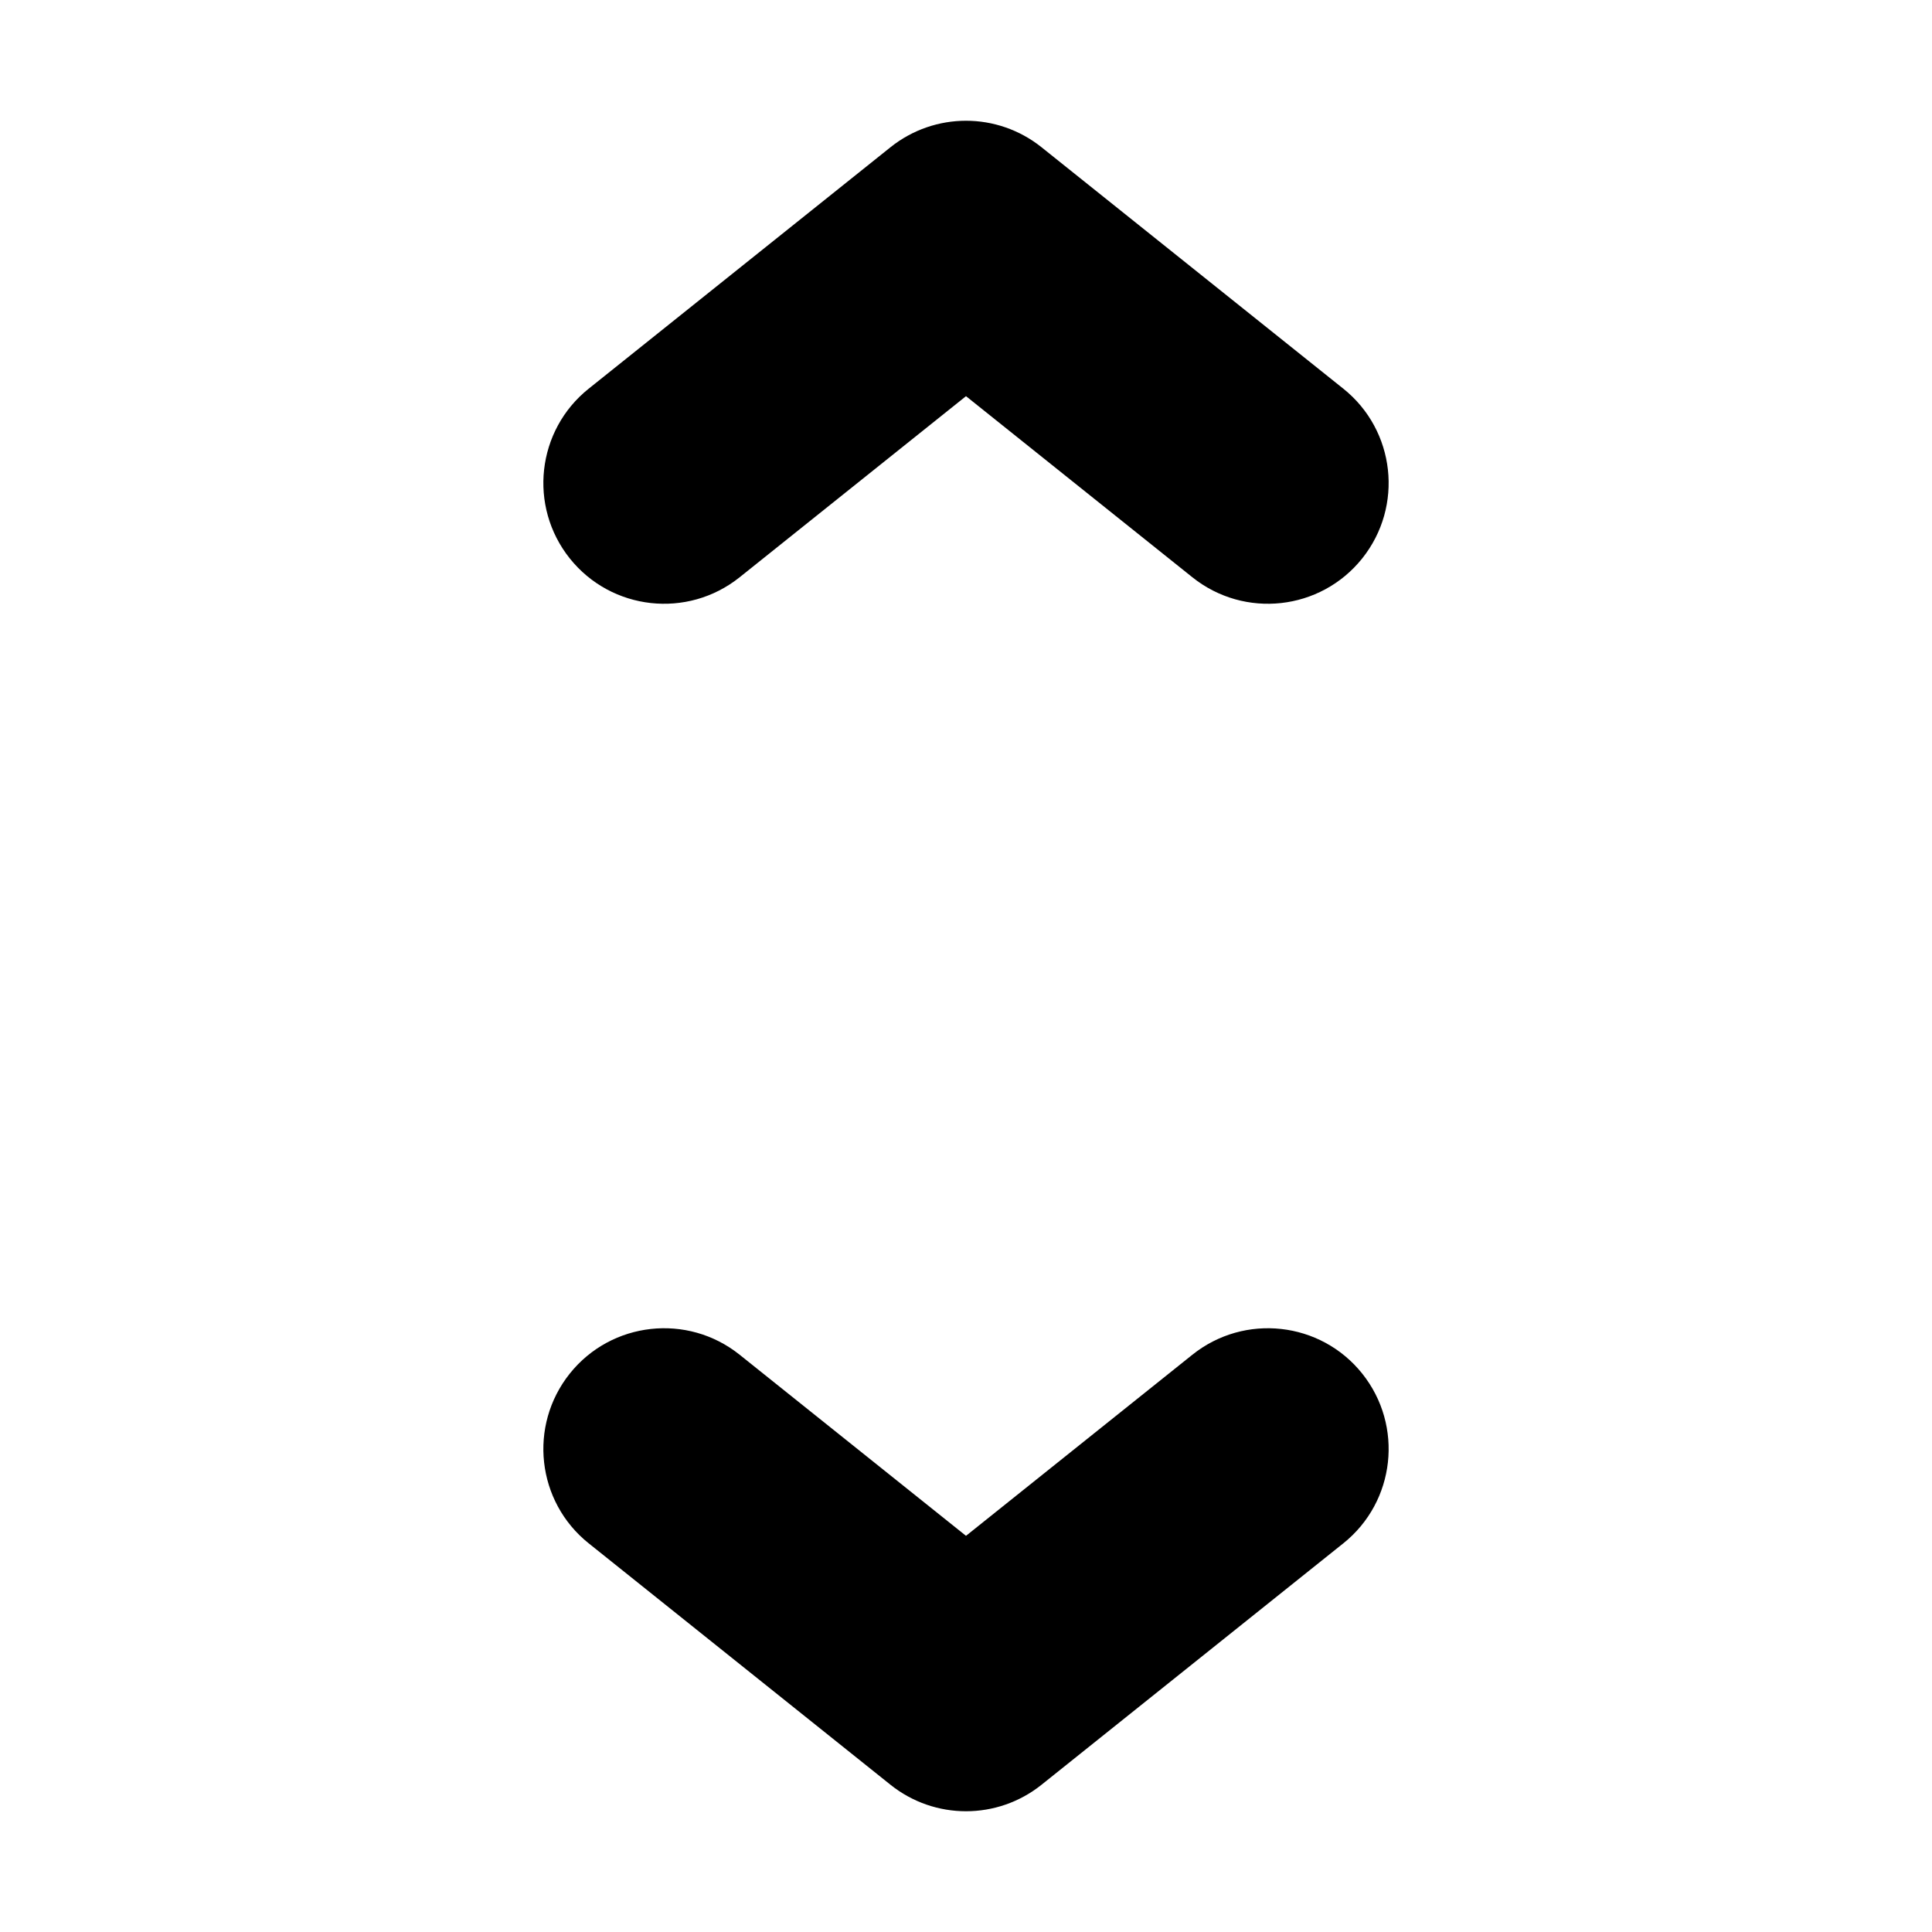
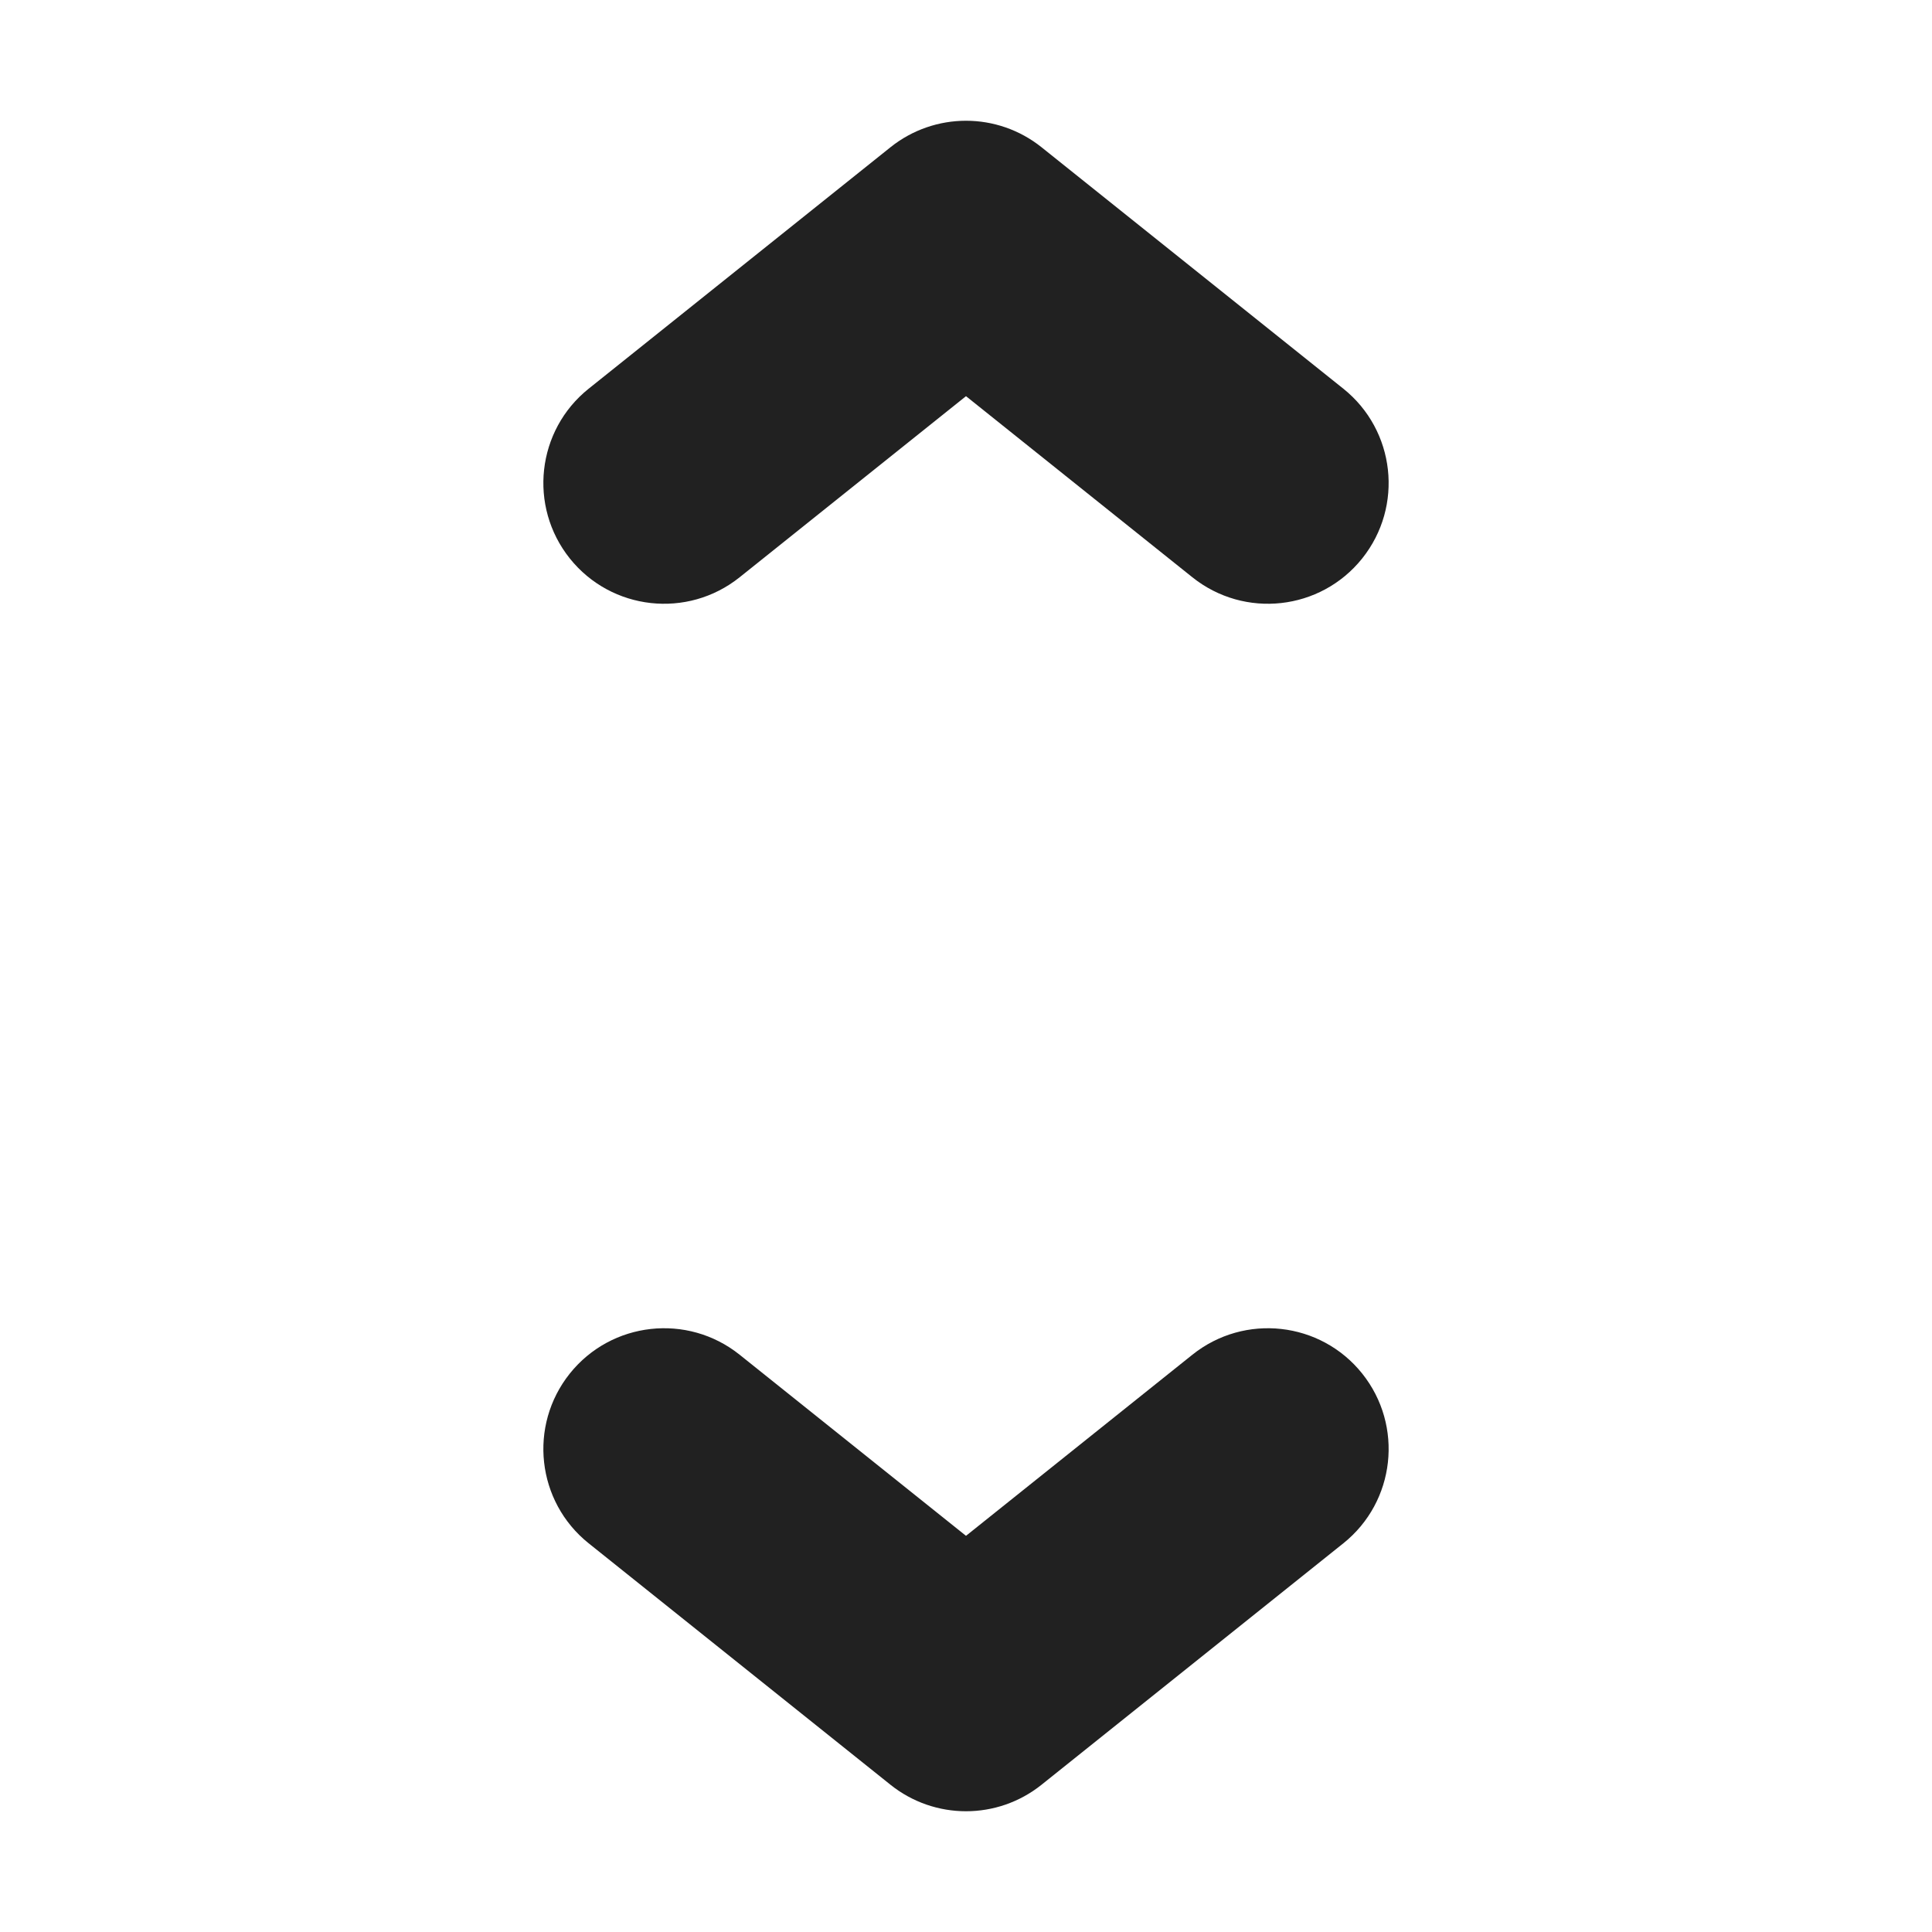
<svg xmlns="http://www.w3.org/2000/svg" width="16" height="16" viewBox="0 0 16 16" fill="none">
-   <path fill-rule="evenodd" clip-rule="evenodd" d="M4.719 4.625C4.374 4.193 4.444 3.564 4.875 3.219L7.375 1.219C7.741 0.927 8.259 0.927 8.625 1.219L11.125 3.219C11.556 3.564 11.626 4.193 11.281 4.625C10.936 5.056 10.307 5.126 9.875 4.781L8 3.281L6.125 4.781C5.693 5.126 5.064 5.056 4.719 4.625Z" fill="black" />
-   <path fill-rule="evenodd" clip-rule="evenodd" d="M4.719 11.375C5.064 10.944 5.693 10.874 6.125 11.219L8 12.719L9.875 11.219C10.307 10.874 10.936 10.944 11.281 11.375C11.626 11.807 11.556 12.436 11.125 12.781L8.625 14.781C8.259 15.073 7.741 15.073 7.375 14.781L4.875 12.781C4.444 12.436 4.374 11.807 4.719 11.375Z" fill="black" />
+   <path fill-rule="evenodd" clip-rule="evenodd" d="M4.719 4.625C4.374 4.193 4.444 3.564 4.875 3.219L7.375 1.219C7.741 0.927 8.259 0.927 8.625 1.219L11.125 3.219C11.556 3.564 11.626 4.193 11.281 4.625C10.936 5.056 10.307 5.126 9.875 4.781L8 3.281L6.125 4.781C5.693 5.126 5.064 5.056 4.719 4.625Z" fill="#212121" />
+   <path fill-rule="evenodd" clip-rule="evenodd" d="M4.719 11.375C5.064 10.944 5.693 10.874 6.125 11.219L8 12.719L9.875 11.219C10.307 10.874 10.936 10.944 11.281 11.375C11.626 11.807 11.556 12.436 11.125 12.781L8.625 14.781C8.259 15.073 7.741 15.073 7.375 14.781L4.875 12.781C4.444 12.436 4.374 11.807 4.719 11.375Z" fill="#212121" />
</svg>
